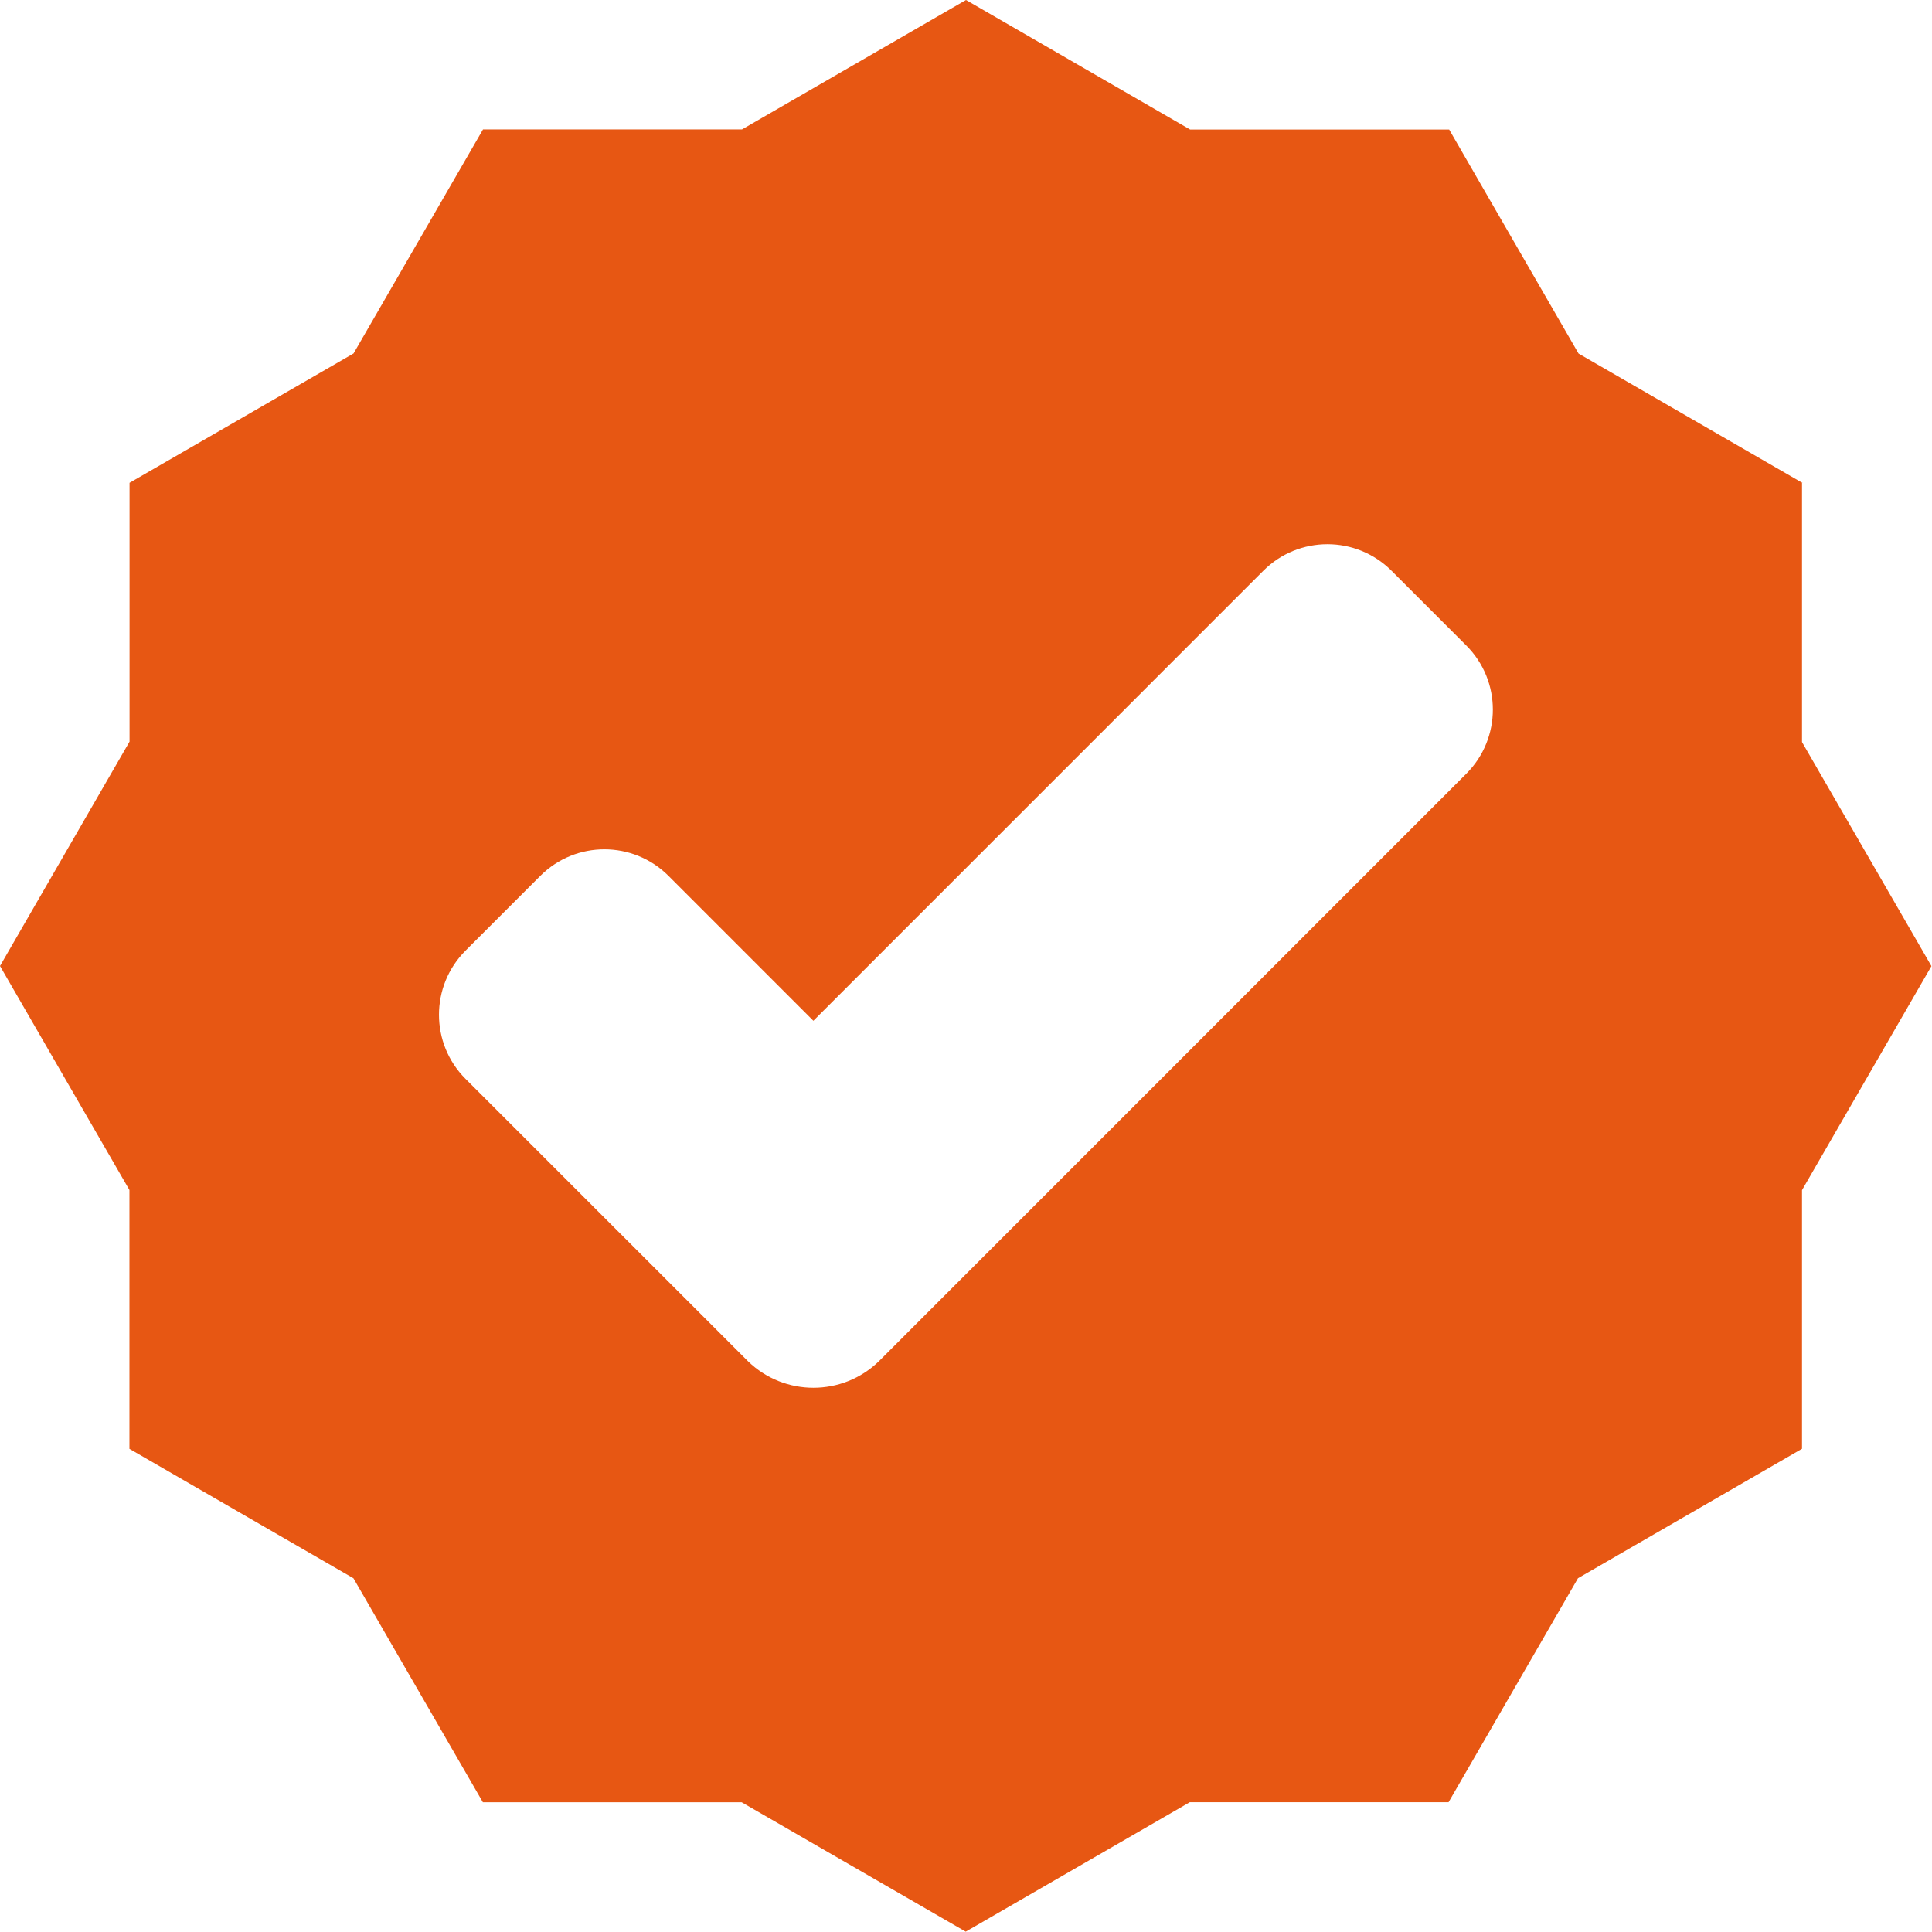
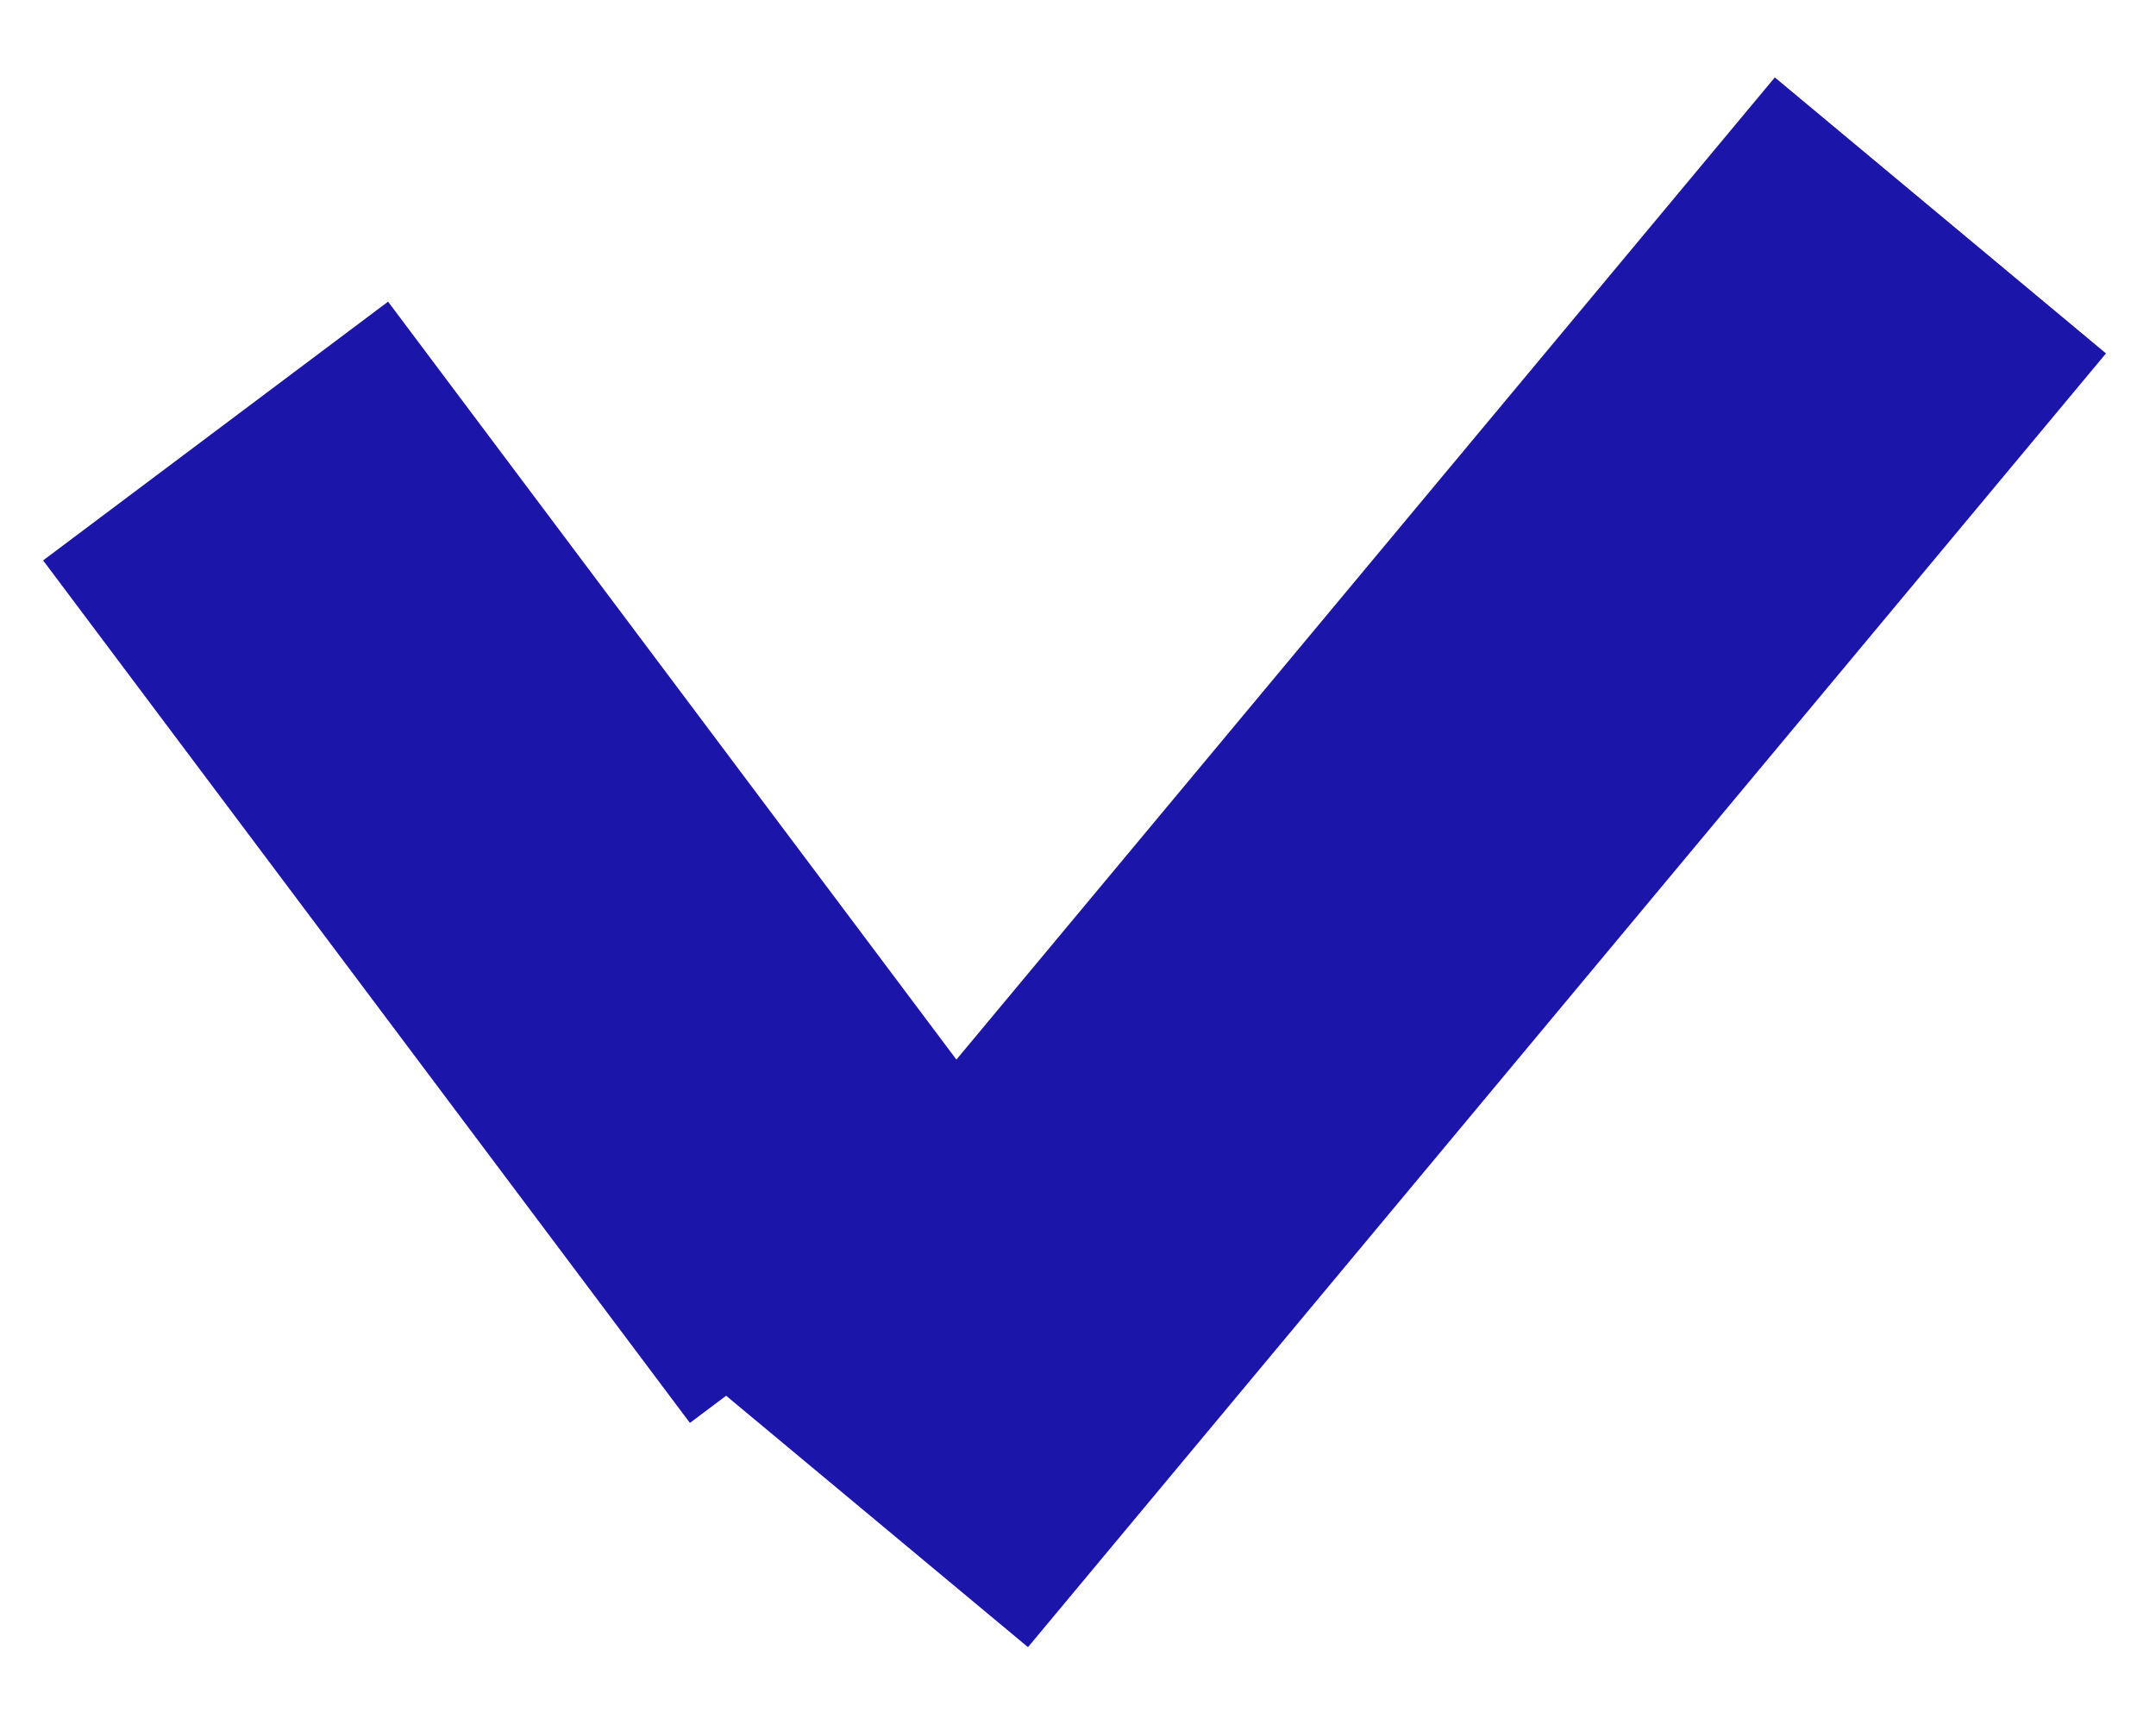
- <svg xmlns="http://www.w3.org/2000/svg" viewBox="0 0 344.96 344.96" width="27" height="27">
-   <defs>
-     <style>.cls-1{fill:#e75713;}</style>
-   </defs>
-   <g id="Слой_2" data-name="Слой 2">
-     <g id="Capa_1" data-name="Capa 1">
-       <path class="cls-1" d="M321.85,86.24l-40-23.11-23.1-40H212.5L172.48,0l-40,23.11H86.24l-23.11,40-40,23.1v46.21L0,172.48l23.11,40v46.21l40,23.11,23.11,40h46.21l40,23.1,40-23.11h46.21l23.11-40,40-23.11V212.5l23.11-40-23.11-40V86.24ZM156.91,243.07a16.79,16.79,0,0,1-23.34,0L83.12,192.63a16.19,16.19,0,0,1,0-22.89l13.35-13.35a16.19,16.19,0,0,1,22.89,0l25.87,25.87,80.34-80.35a16.19,16.19,0,0,1,22.89,0l13.35,13.35a16.19,16.19,0,0,1,0,22.89Z" />
+ <svg xmlns="http://www.w3.org/2000/svg" width="10" height="8" viewBox="0 0 10 8">
+   <g>
+     <g>
+       <path fill="#1c15a9" d="M4.768 7.639l-1.4-1.166-.168.126-3-4 1.6-1.2 2.636 3.515L8.232.359l1.536 1.28z" />
    </g>
  </g>
</svg>
